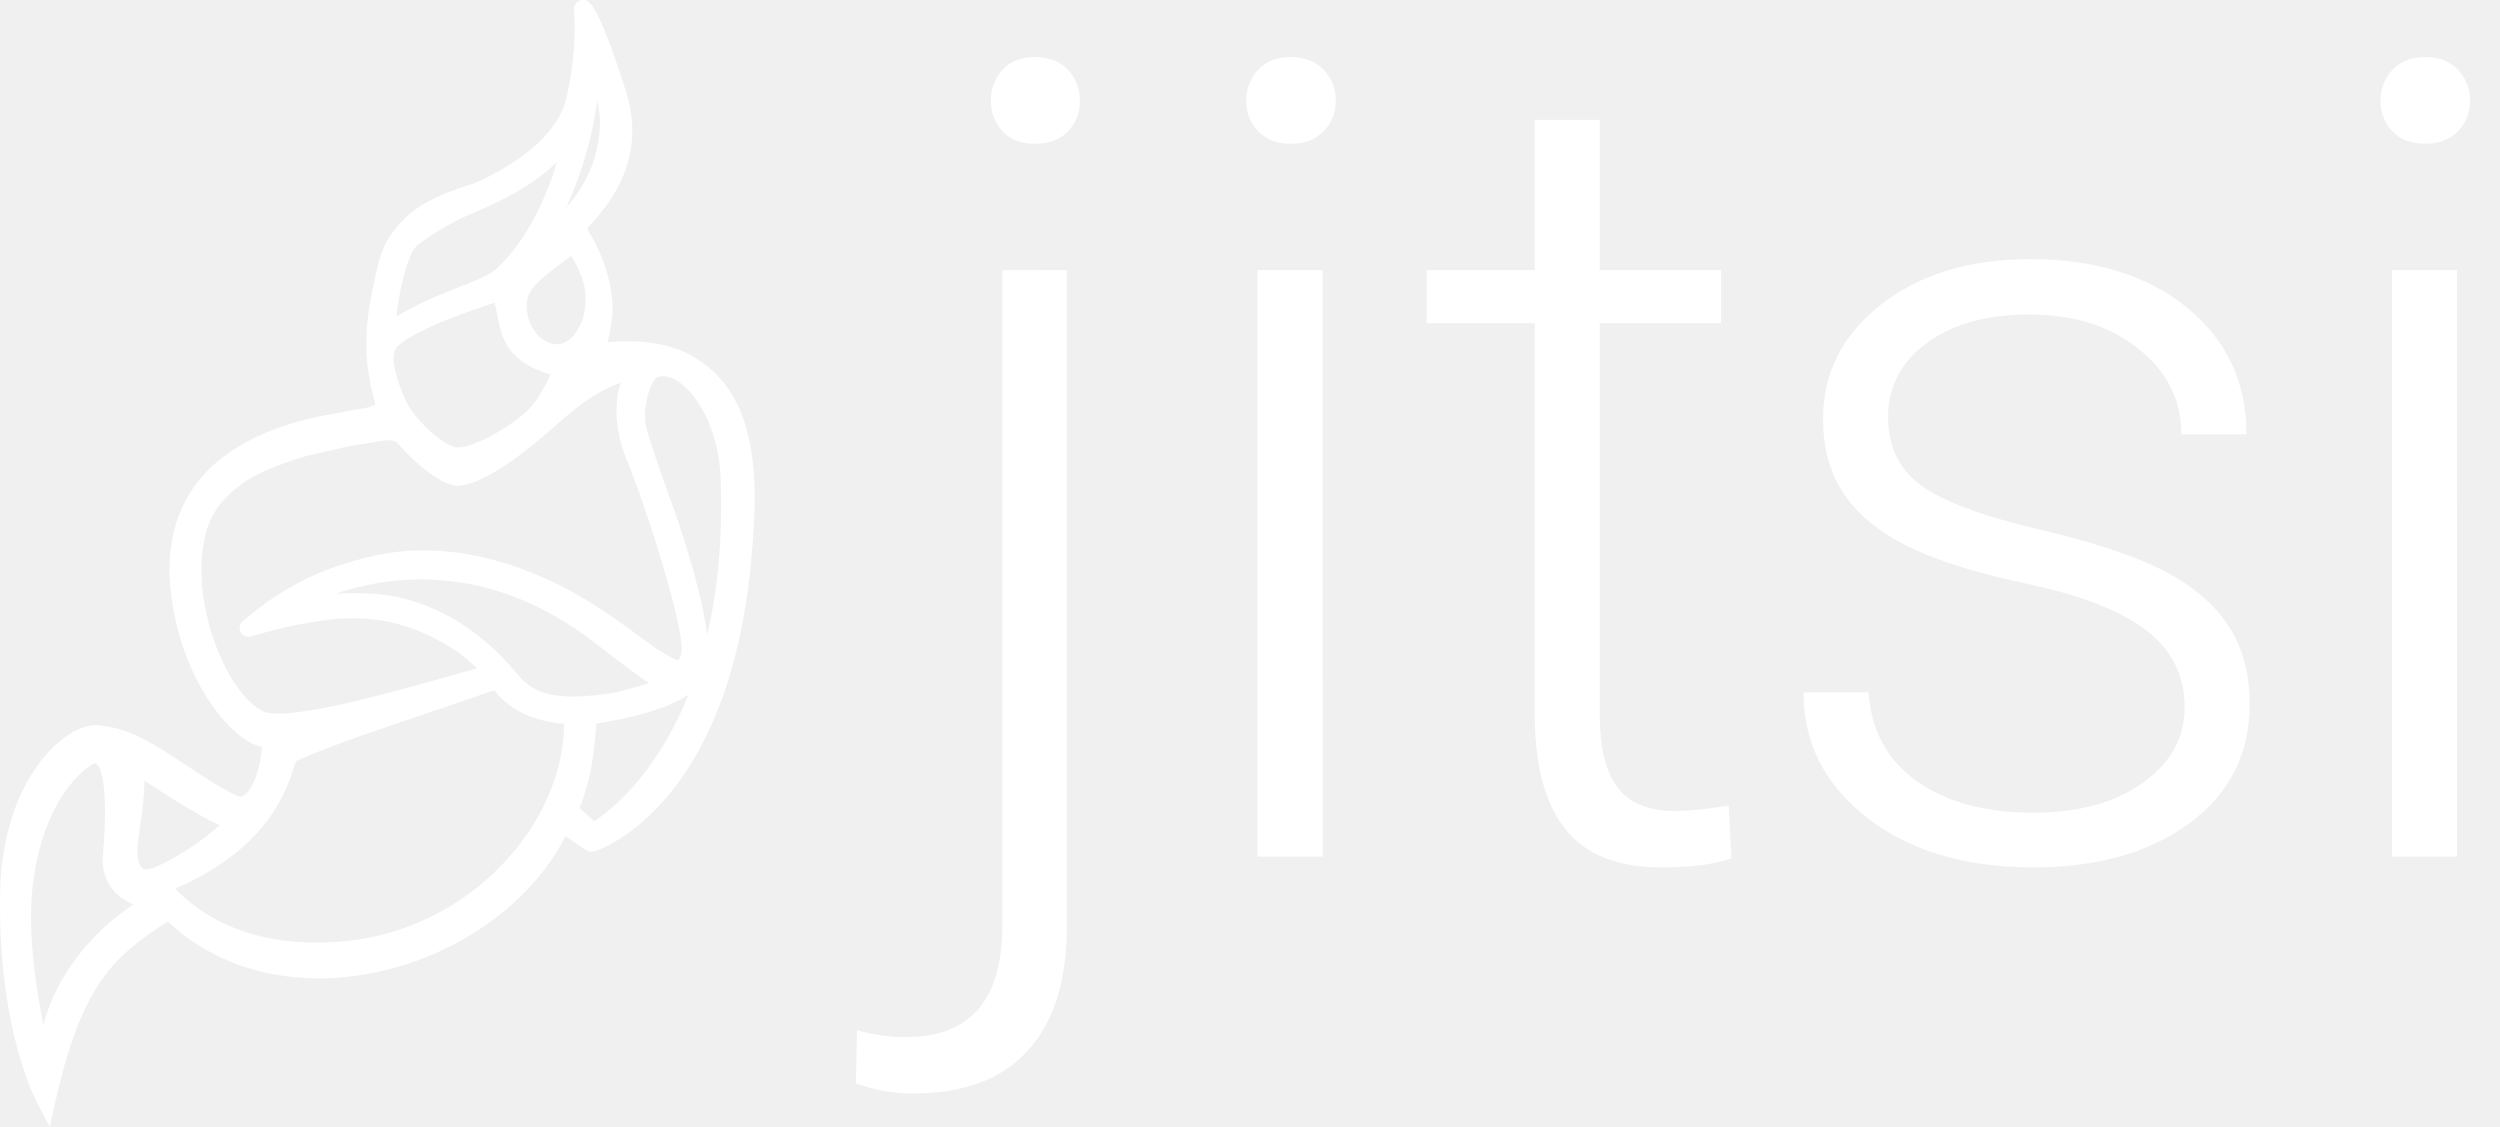
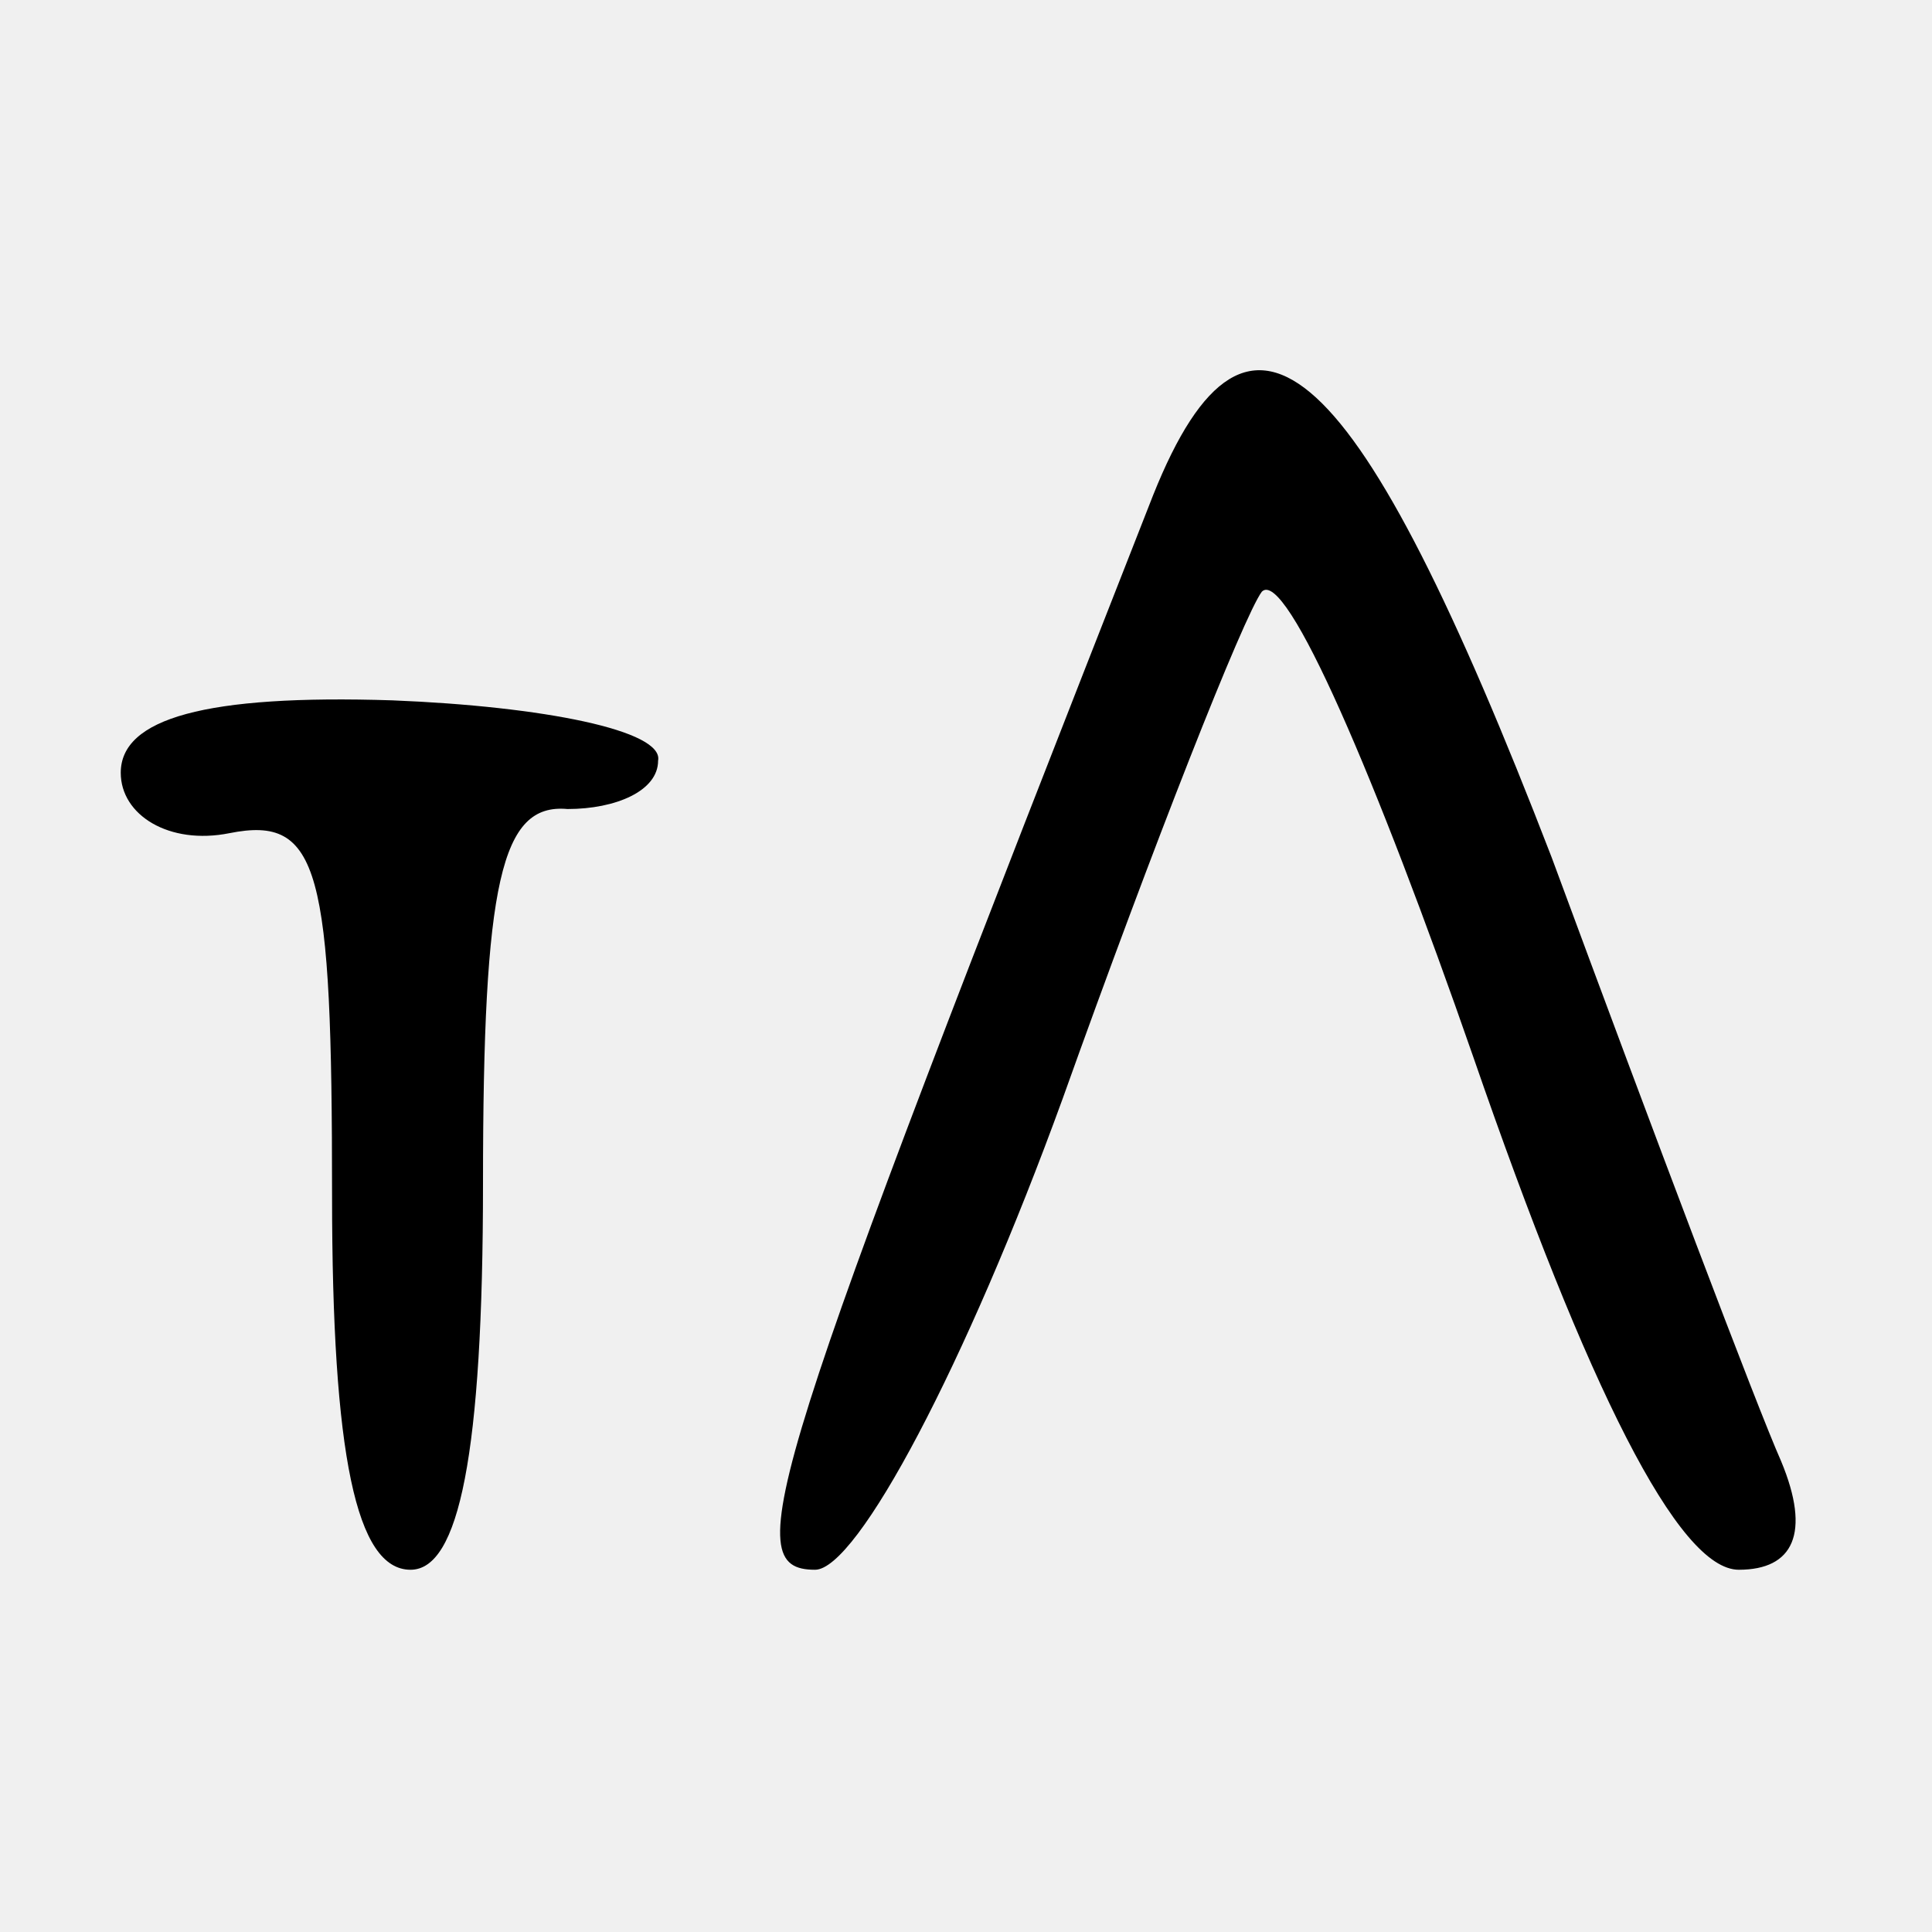
- <svg xmlns="http://www.w3.org/2000/svg" width="71" height="32" viewBox="0 0 71 32" fill="none">
-   <path d="M20.945 11.496C20.688 10.945 20.272 10.482 19.752 10.166C19.133 9.773 18.36 9.69 17.821 9.69C17.639 9.69 17.458 9.7 17.277 9.718H17.264C17.274 9.644 17.293 9.548 17.309 9.47C17.336 9.333 17.366 9.178 17.384 9.016C17.456 8.321 17.208 7.387 16.753 6.636C16.681 6.516 16.684 6.476 16.684 6.476C16.706 6.442 16.733 6.41 16.763 6.383L16.805 6.339C17.88 5.187 18.206 3.921 17.77 2.567C16.944 1.24512e-05 16.722 1.24425e-05 16.56 1.24425e-05C16.524 -0 16.488 0.007 16.455 0.021C16.422 0.036 16.392 0.057 16.368 0.084C16.341 0.116 16.322 0.154 16.31 0.195C16.299 0.236 16.297 0.278 16.303 0.32C16.387 1.171 16.195 2.39 16.067 2.854C15.911 3.437 15.363 4.308 13.635 5.135C13.514 5.187 13.39 5.233 13.264 5.272C12.7 5.46 11.758 5.776 11.235 6.497C10.84 6.959 10.744 7.423 10.573 8.259C10.421 9.003 10.298 9.908 10.539 10.989C10.563 11.096 10.586 11.186 10.607 11.266C10.622 11.323 10.635 11.372 10.645 11.415L10.665 11.411L10.644 11.416C10.66 11.48 10.65 11.496 10.627 11.512C10.543 11.545 10.458 11.571 10.371 11.59C10.115 11.631 9.859 11.677 9.614 11.725C8.836 11.859 6.483 12.264 5.4 13.989C4.731 15.053 4.636 16.442 5.117 18.123C5.615 19.788 6.605 20.931 7.282 21.164L7.293 21.168C7.342 21.19 7.388 21.208 7.434 21.224C7.434 21.27 7.429 21.327 7.423 21.391C7.419 21.419 7.414 21.45 7.41 21.483C7.336 22.026 7.08 22.611 6.819 22.627C6.681 22.6 6.136 22.291 5.75 22.037C5.626 21.956 5.509 21.879 5.398 21.805C4.321 21.093 3.727 20.7 2.819 20.599C2.788 20.596 2.757 20.594 2.726 20.594C1.766 20.594 0.038 22.211 0.001 25.432C-0.017 27.046 0.152 28.522 0.505 29.818C0.757 30.747 1.026 31.276 1.104 31.418L1.415 32L1.557 31.36C2.306 27.968 3.23 27.151 4.768 26.173C5.895 27.229 7.375 27.786 9.061 27.786C10.482 27.786 11.969 27.373 13.246 26.623C14.501 25.887 15.47 24.895 16.062 23.748C16.161 23.812 16.28 23.896 16.358 23.951C16.64 24.148 16.7 24.189 16.8 24.189H16.809C16.919 24.185 17.957 23.837 19.02 22.538C19.638 21.784 20.147 20.851 20.534 19.763C21.013 18.419 21.302 16.832 21.4 15.047C21.509 13.548 21.357 12.355 20.948 11.499L20.945 11.496ZM16.963 2.868C17.052 3.228 17.064 3.603 16.997 3.968C16.897 4.677 16.597 5.312 16.083 5.891C16.521 4.931 16.817 3.913 16.963 2.868ZM16.221 7.27C16.377 7.506 16.497 7.765 16.575 8.038C16.662 8.395 16.646 8.77 16.53 9.119C16.346 9.556 16.1 9.777 15.797 9.777H15.757C15.65 9.761 15.548 9.723 15.456 9.667C15.067 9.439 14.856 8.835 15.008 8.392C15.014 8.379 15.02 8.365 15.026 8.351C15.051 8.287 15.122 8.164 15.319 7.974C15.601 7.725 16.012 7.411 16.22 7.27L16.221 7.27ZM11.715 7.149L11.719 7.142V7.136C11.802 6.931 12.375 6.6 12.755 6.38C12.803 6.352 12.85 6.324 12.897 6.298C13.064 6.21 13.235 6.131 13.409 6.061C14.035 5.795 15.009 5.38 15.812 4.608C15.579 5.425 15.018 6.8 14.097 7.633C13.892 7.818 13.479 7.981 12.999 8.171C12.483 8.374 11.862 8.619 11.26 8.988C11.306 8.517 11.452 7.695 11.712 7.149H11.715ZM11.315 9.811C11.625 9.555 12.192 9.208 14.05 8.595C14.063 8.652 14.078 8.726 14.092 8.8C14.103 8.856 14.115 8.919 14.129 8.988C14.251 9.588 14.385 10.263 15.635 10.637C15.519 10.893 15.28 11.326 15.196 11.409L15.169 11.432L15.149 11.464C14.906 11.854 13.592 12.706 13.003 12.706C12.978 12.706 12.952 12.704 12.928 12.7C12.573 12.632 11.759 11.909 11.52 11.374C11.057 10.325 11.152 9.947 11.312 9.813L11.315 9.811ZM6.686 19.439C6.005 18.426 5.489 16.655 5.827 15.232V15.226C5.99 14.451 6.531 13.995 6.755 13.835L6.787 13.812C7.118 13.523 7.797 13.217 8.698 12.95C8.826 12.917 8.896 12.902 8.899 12.902C9.065 12.868 9.246 12.826 9.422 12.786C9.755 12.701 10.093 12.635 10.433 12.588C10.518 12.579 10.604 12.563 10.685 12.547C10.796 12.523 10.909 12.508 11.022 12.504C11.113 12.499 11.202 12.523 11.278 12.572C11.612 12.968 12.43 13.752 12.966 13.798H12.982H13C13.611 13.765 14.568 13.169 15.845 12.026C16.062 11.834 16.264 11.666 16.462 11.519L16.486 11.501C16.834 11.236 17.218 11.022 17.626 10.864C17.493 11.302 17.386 12.05 17.818 13.104C18.043 13.649 18.474 14.878 18.832 16.081C19.448 18.154 19.362 18.518 19.35 18.552C19.333 18.623 19.305 18.69 19.267 18.752C19.219 18.743 19.173 18.726 19.13 18.703C18.819 18.56 18.471 18.304 18.064 18.003C17.309 17.45 16.37 16.761 14.996 16.224C13.987 15.83 12.983 15.63 12.015 15.63C11.614 15.629 11.213 15.668 10.819 15.744C8.655 16.171 7.514 17.125 6.901 17.638L6.897 17.642C6.856 17.675 6.827 17.719 6.813 17.769C6.799 17.819 6.801 17.872 6.818 17.921C6.836 17.969 6.868 18.01 6.91 18.039C6.952 18.068 7.002 18.083 7.054 18.083C7.109 18.083 7.164 18.067 7.343 18.015C7.992 17.822 8.656 17.684 9.327 17.602C9.568 17.574 9.81 17.559 10.053 17.559C11.1 17.559 12.064 17.879 13.084 18.572C13.318 18.767 13.461 18.897 13.547 18.982L13.459 19.005L12.84 19.18C11.308 19.613 8.991 20.267 7.895 20.267C7.811 20.268 7.727 20.263 7.644 20.253C7.359 20.211 7.013 19.914 6.691 19.439L6.686 19.439ZM2.167 27.212C1.736 27.774 1.418 28.415 1.232 29.098C1.026 28.111 0.784 26.486 0.922 25.222C1.208 22.602 2.506 21.724 2.699 21.678H2.711C2.722 21.678 2.735 21.678 2.76 21.706C2.864 21.818 3.088 22.294 2.925 24.261C2.886 24.666 2.984 25.009 3.215 25.28C3.372 25.459 3.57 25.599 3.791 25.687C3.167 26.1 2.617 26.615 2.165 27.212L2.167 27.212ZM4.373 24.64C4.306 24.67 4.233 24.687 4.159 24.69C4.133 24.692 4.107 24.689 4.082 24.679C4.058 24.67 4.036 24.655 4.018 24.636C3.976 24.593 3.882 24.444 3.912 24.006C3.934 23.79 3.964 23.575 3.992 23.366C4.055 22.971 4.092 22.574 4.104 22.175C4.861 22.67 5.699 23.195 6.242 23.437C5.887 23.751 5.15 24.316 4.373 24.641V24.64ZM14.245 24.57C13.025 25.842 11.377 26.617 9.619 26.746C9.41 26.761 9.202 26.769 9.002 26.769C6.687 26.769 5.511 25.786 4.97 25.239C7.585 24.111 8.116 22.497 8.348 21.793C8.37 21.724 8.39 21.665 8.412 21.613C8.511 21.564 8.829 21.421 9.808 21.055C10.576 20.778 11.497 20.468 12.309 20.195C12.986 19.967 13.57 19.769 13.889 19.652L13.916 19.643C13.98 19.626 14.018 19.617 14.044 19.613L14.062 19.636C14.359 20.024 14.85 20.26 14.854 20.263C15.223 20.428 15.618 20.527 16.021 20.557C16.012 21.956 15.373 23.406 14.249 24.569L14.245 24.57ZM16.274 19.782C15.306 19.782 14.966 19.47 14.649 19.093C13.077 17.219 11.338 16.911 10.663 16.866C10.447 16.852 10.235 16.845 10.032 16.845C9.862 16.845 9.695 16.849 9.533 16.86C10.316 16.593 11.138 16.457 11.965 16.455C13.699 16.455 15.369 17.069 16.926 18.28C17.561 18.774 18.028 19.124 18.432 19.405C18.235 19.463 17.97 19.538 17.635 19.629L17.507 19.664C17.101 19.736 16.689 19.776 16.276 19.782H16.274ZM16.878 23.327C16.776 23.237 16.622 23.094 16.462 22.949C16.609 22.576 16.719 22.191 16.792 21.797C16.868 21.382 16.915 20.837 16.937 20.549C17.397 20.48 17.852 20.383 18.3 20.259C18.84 20.104 19.256 19.928 19.553 19.727C18.627 22.04 17.286 23.055 16.878 23.325V23.327ZM20.082 18.038C19.944 16.899 19.483 15.489 19.302 14.941C19.283 14.877 19.267 14.831 19.256 14.797C19.243 14.754 19.201 14.638 19.116 14.401C18.893 13.781 18.43 12.492 18.348 12.111C18.229 11.55 18.497 10.779 18.668 10.712C18.72 10.692 18.776 10.682 18.833 10.682C19.148 10.682 19.537 10.979 19.845 11.459C20.217 12.035 20.438 12.799 20.467 13.603C20.531 15.357 20.368 16.822 20.083 18.038" fill="white" />
-   <path d="M30.298 7.67V26.314C30.298 27.853 29.928 29.029 29.189 29.839C28.45 30.65 27.362 31.055 25.925 31.055C25.373 31.056 24.826 30.958 24.309 30.766L24.339 29.254C24.789 29.387 25.256 29.454 25.725 29.454C27.552 29.454 28.465 28.401 28.465 26.296V7.672L30.298 7.67ZM29.39 1.62C29.79 1.62 30.103 1.74 30.329 1.98C30.554 2.216 30.675 2.533 30.668 2.859C30.672 3.019 30.644 3.179 30.586 3.329C30.528 3.479 30.441 3.616 30.329 3.731C30.103 3.966 29.79 4.083 29.39 4.083C28.999 4.083 28.694 3.965 28.474 3.731C28.253 3.496 28.134 3.182 28.143 2.859C28.134 2.534 28.253 2.218 28.474 1.98C28.694 1.74 29 1.62 29.39 1.62Z" fill="white" />
-   <path d="M35.395 2.859C35.387 2.533 35.509 2.216 35.734 1.98C35.959 1.74 36.267 1.62 36.657 1.62C37.048 1.62 37.358 1.74 37.589 1.98C37.703 2.096 37.791 2.233 37.851 2.384C37.91 2.535 37.939 2.697 37.935 2.859C37.94 3.02 37.911 3.181 37.852 3.33C37.792 3.48 37.703 3.617 37.589 3.731C37.358 3.966 37.048 4.084 36.657 4.083C36.267 4.083 35.959 3.965 35.734 3.731C35.622 3.616 35.535 3.479 35.477 3.329C35.419 3.179 35.391 3.019 35.395 2.859ZM37.566 24.328H35.715V7.67H37.562L37.566 24.328Z" fill="white" />
-   <path d="M45.432 3.405V7.67H48.88V9.179H45.432V20.291C45.432 21.216 45.599 21.905 45.932 22.357C46.266 22.808 46.823 23.035 47.603 23.035C47.91 23.035 48.408 22.983 49.096 22.881L49.172 24.376C48.69 24.547 48.033 24.633 47.202 24.636C45.94 24.636 45.021 24.269 44.446 23.535C43.871 22.801 43.585 21.721 43.587 20.294V9.179H40.52V7.67H43.587V3.405H45.432Z" fill="white" />
-   <path d="M62.044 20.096C62.044 19.183 61.677 18.449 60.943 17.894C60.21 17.34 59.104 16.907 57.626 16.593C56.147 16.28 55 15.921 54.184 15.516C53.368 15.111 52.763 14.615 52.368 14.028C51.972 13.443 51.775 12.735 51.775 11.904C51.775 10.59 52.325 9.504 53.423 8.648C54.521 7.791 55.927 7.362 57.641 7.36C59.498 7.36 60.989 7.819 62.113 8.738C63.237 9.657 63.8 10.855 63.799 12.333H61.951C61.951 11.358 61.544 10.548 60.728 9.901C59.912 9.254 58.883 8.931 57.641 8.931C56.429 8.931 55.457 9.201 54.723 9.74C53.99 10.278 53.623 10.979 53.622 11.84C53.622 12.672 53.928 13.316 54.538 13.772C55.149 14.229 56.262 14.647 57.879 15.027C59.496 15.406 60.707 15.812 61.513 16.243C62.319 16.675 62.916 17.193 63.305 17.798C63.695 18.404 63.89 19.138 63.89 20C63.89 21.408 63.323 22.532 62.189 23.372C61.055 24.211 59.574 24.632 57.747 24.634C55.808 24.634 54.235 24.164 53.029 23.226C51.822 22.287 51.219 21.099 51.22 19.662H53.067C53.139 20.739 53.593 21.578 54.429 22.179C55.266 22.78 56.372 23.08 57.747 23.08C59.031 23.08 60.067 22.797 60.857 22.233C61.647 21.669 62.042 20.956 62.044 20.096Z" fill="white" />
-   <path d="M67.61 2.859C67.602 2.533 67.723 2.216 67.948 1.98C68.174 1.74 68.482 1.62 68.872 1.62C69.263 1.62 69.573 1.74 69.804 1.98C69.917 2.096 70.005 2.233 70.064 2.385C70.123 2.536 70.151 2.697 70.147 2.859C70.151 3.02 70.123 3.181 70.064 3.33C70.004 3.48 69.915 3.617 69.801 3.731C69.57 3.966 69.259 4.084 68.87 4.083C68.48 4.083 68.172 3.965 67.946 3.731C67.834 3.616 67.747 3.479 67.689 3.329C67.63 3.179 67.603 3.019 67.607 2.859H67.61ZM69.778 24.328H67.933V7.67H69.781L69.778 24.328Z" fill="white" />
+ <svg xmlns="http://www.w3.org/2000/svg" version="1.0" width="32pt" height="32pt" viewBox="0 0 32 32" preserveAspectRatio="xMidYMid meet">
+   <g transform="translate(0,32) scale(0.1,-0.1)" fill="#000000" stroke="none">
+     <path d="M191 238 c-64 -163 -69 -178 -56 -178 7 0 25 34 41 78 15 42 30 80 33 84 4 4 19 -31 35 -77 19 -55 34 -85 44 -85 9 0 12 6 7 18 -4 9 -21 54 -38 100 -32 83 -50 100 -66 60z" />
+     <path d="M20 192 c0 -7 8 -12 18 -10 15 3 17 -6 17 -60 0 -43 4 -62 13 -62 8 0 12 19 12 64 0 50 3 63 14 62 8 0 15 3 15 8 1 5 -19 9 -44 10 -31 1 -45 -3 -45 -12z" />
+   </g>
</svg>
